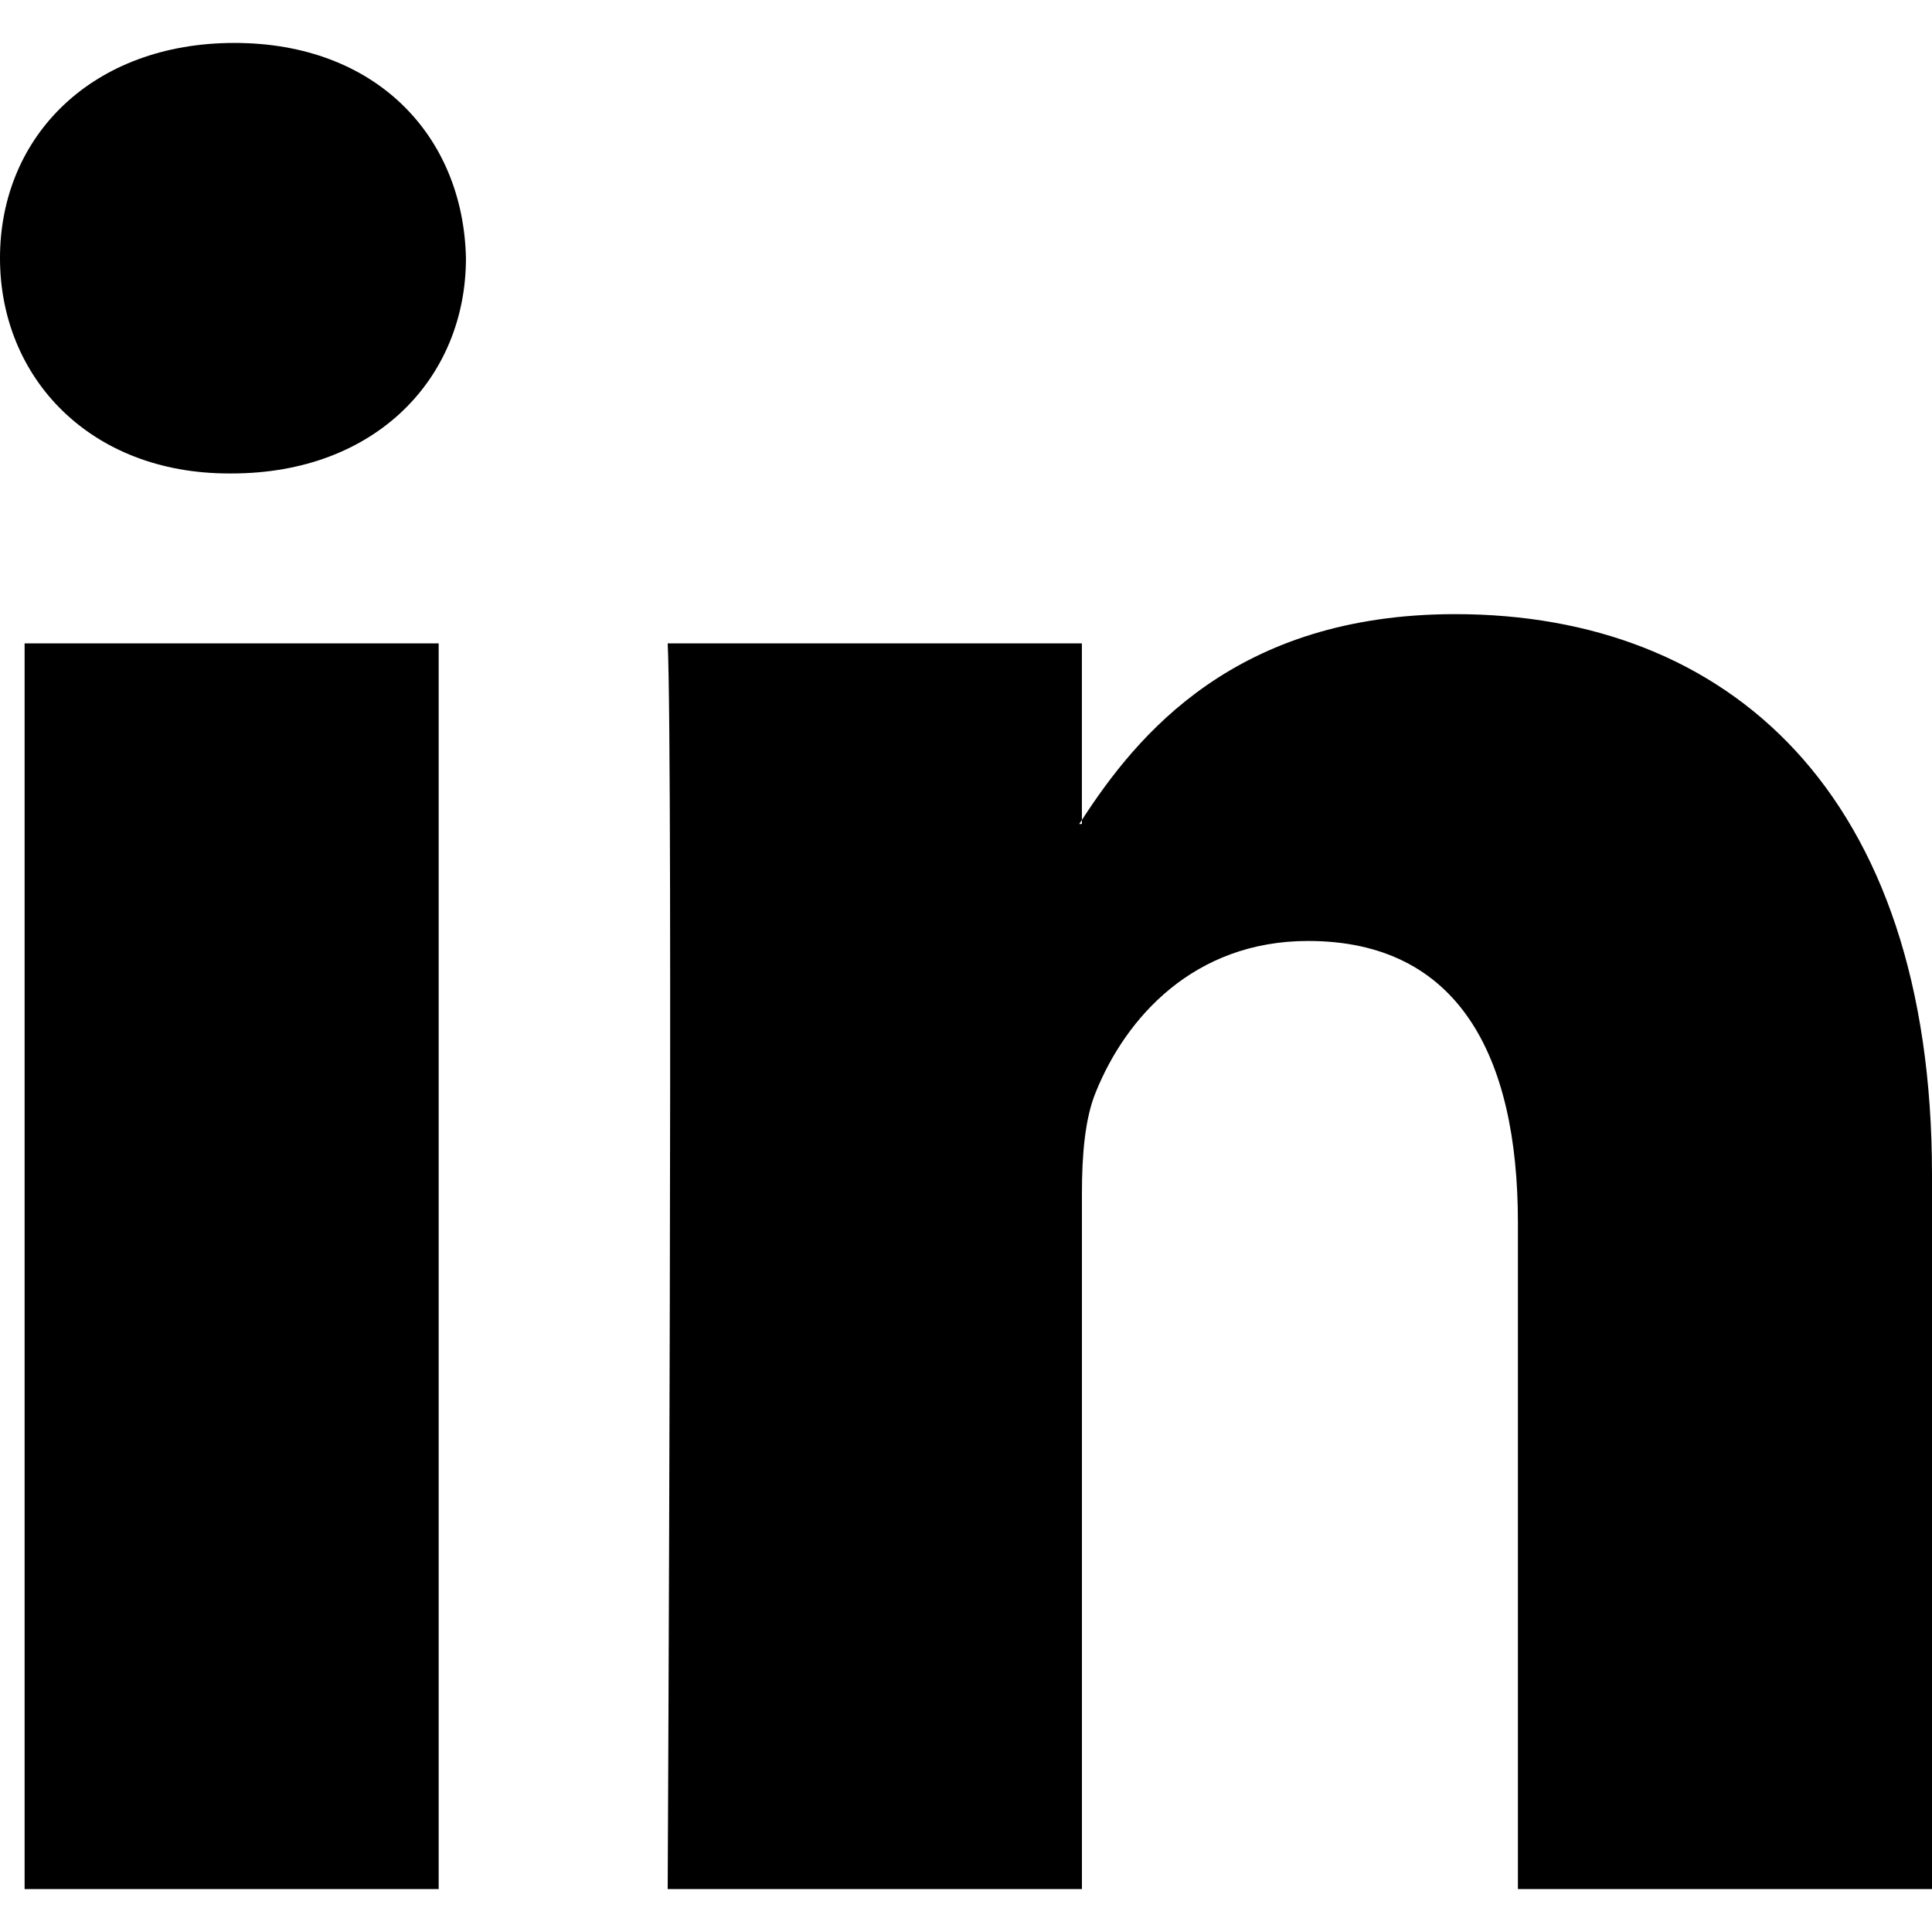
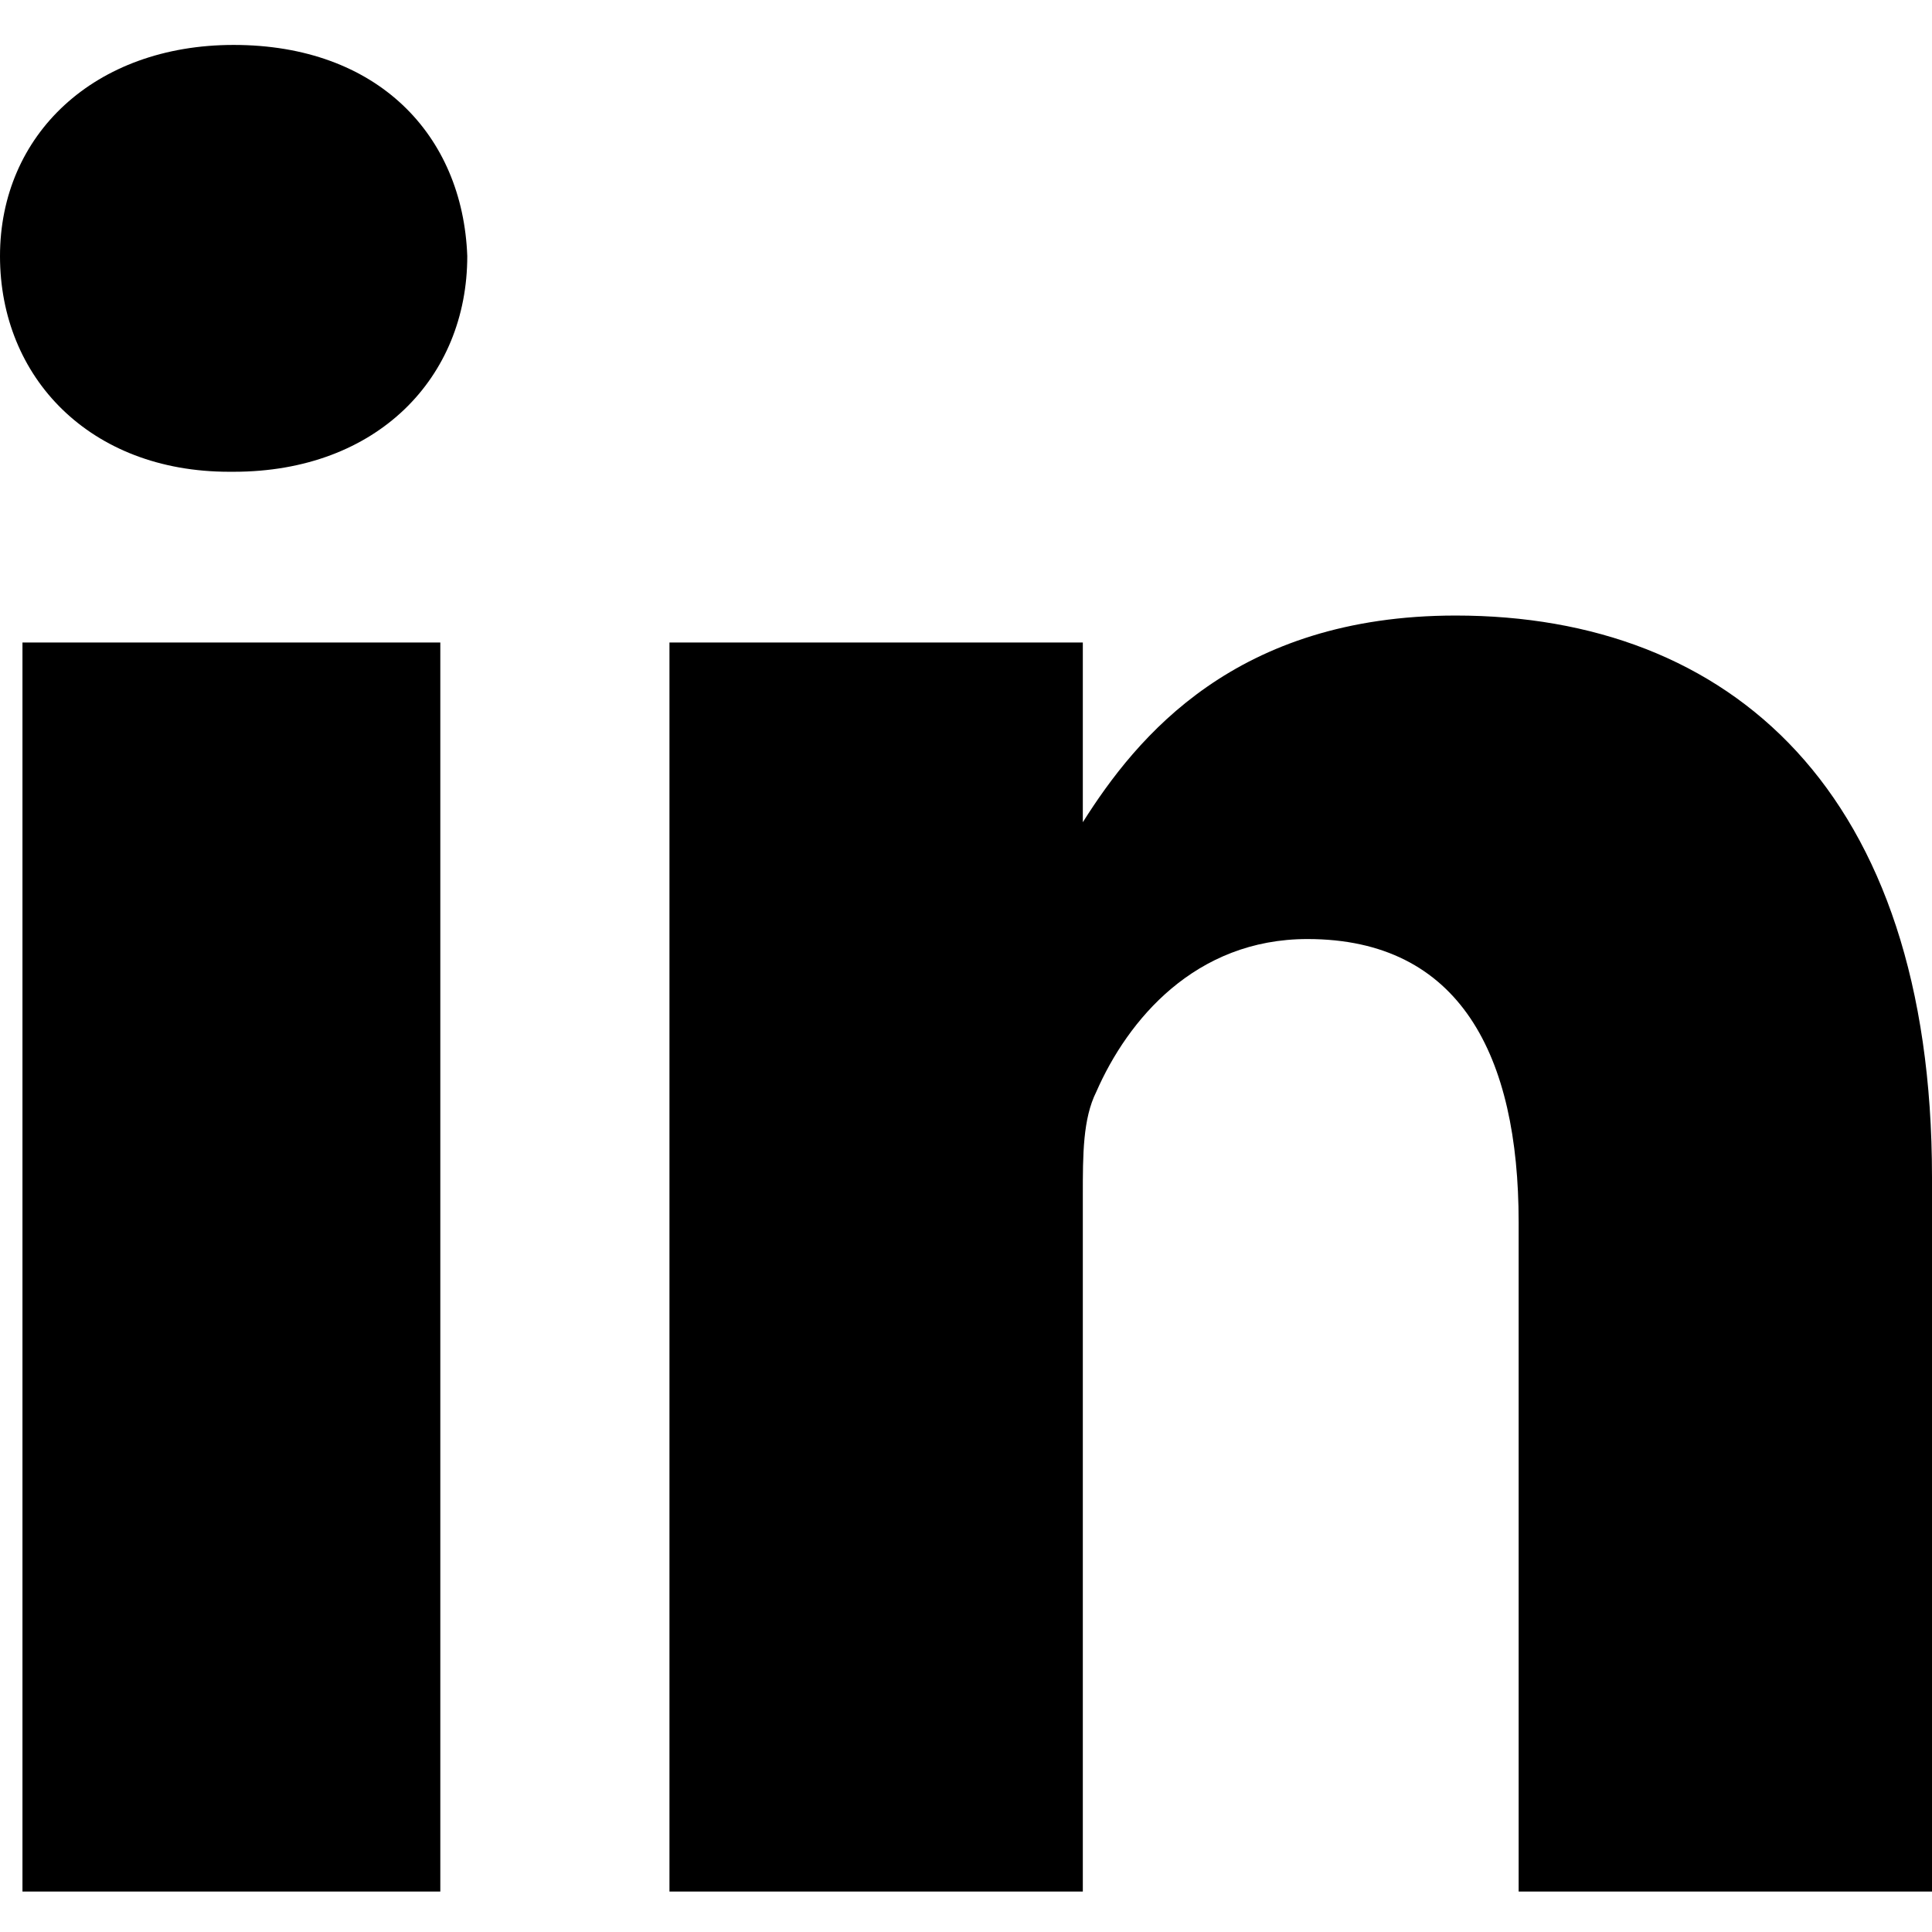
- <svg xmlns="http://www.w3.org/2000/svg" version="1.1" id="Capa_1" x="0px" y="0px" width="430.117px" height="430.117px" viewBox="0 0 430.117 430.117" style="enable-background:new 0 0 430.117 430.117;" xml:space="preserve">
-   <g>
-     <path id="LinkedIn" d="M430.117,261.543V420.56h-92.188V272.193c0-37.271-13.334-62.707-46.703-62.707   c-25.473,0-40.632,17.142-47.301,33.724c-2.432,5.928-3.058,14.179-3.058,22.477V420.56h-92.219c0,0,1.242-251.285,0-277.32h92.21   v39.309c-0.187,0.294-0.43,0.611-0.606,0.896h0.606v-0.896c12.251-18.869,34.13-45.824,83.102-45.824   C384.633,136.724,430.117,176.361,430.117,261.543z M52.183,9.558C20.635,9.558,0,30.251,0,57.463   c0,26.619,20.038,47.94,50.959,47.94h0.616c32.159,0,52.159-21.317,52.159-47.94C103.128,30.251,83.734,9.558,52.183,9.558z    M5.477,420.56h92.184v-277.32H5.477V420.56z" />
-   </g>
-   <g>
- </g>
-   <g>
- </g>
-   <g>
- </g>
-   <g>
- </g>
-   <g>
- </g>
-   <g>
- </g>
-   <g>
- </g>
-   <g>
- </g>
-   <g>
- </g>
-   <g>
- </g>
-   <g>
- </g>
-   <g>
- </g>
-   <g>
- </g>
-   <g>
- </g>
-   <g>
- </g>
+ <svg xmlns="http://www.w3.org/2000/svg" viewBox="0 0 430 430">
+   <defs />
+   <path d="M430 262v159h-92V272c0-37-13-63-47-63-25 0-40 18-47 34-3 6-3 14-3 23v155h-92V143h92v40h-1 1c12-19 34-46 83-46 61 0 106 39 106 125zM52 10C21 10 0 30 0 57s20 48 51 48h1c32 0 52-21 52-48-1-27-20-47-52-47zM5 421h93V143H5v278z" />
</svg>
